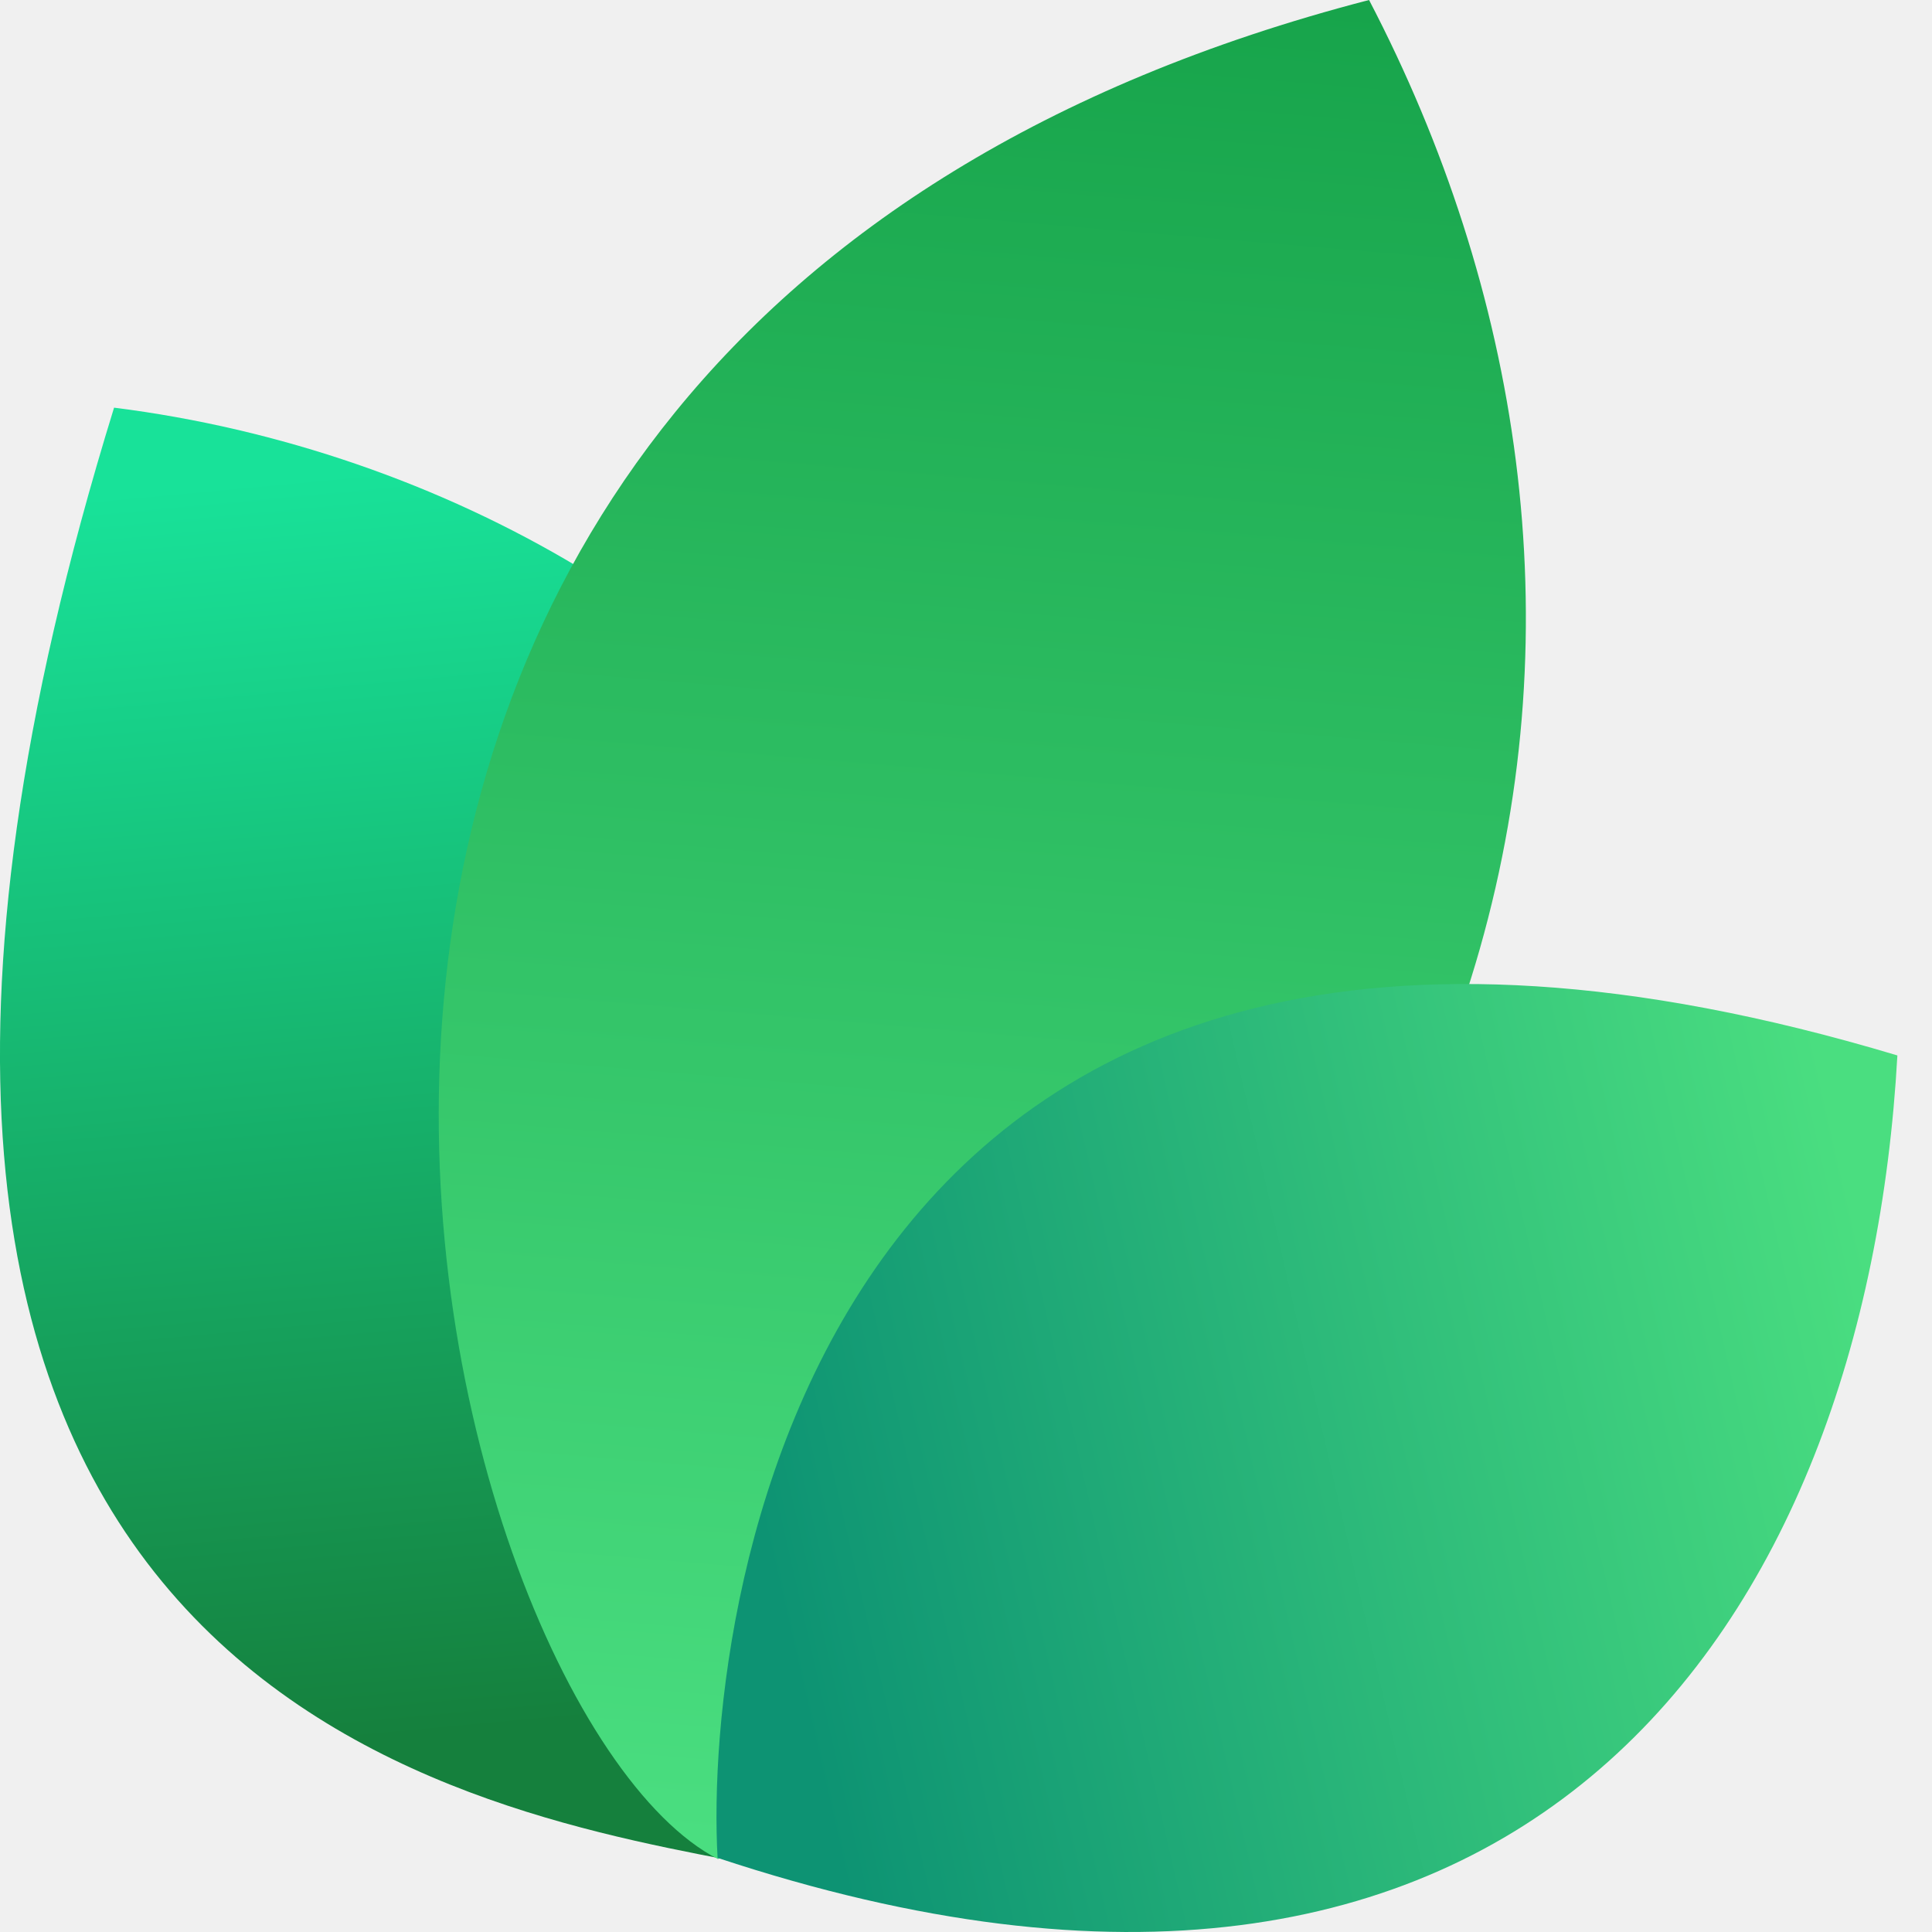
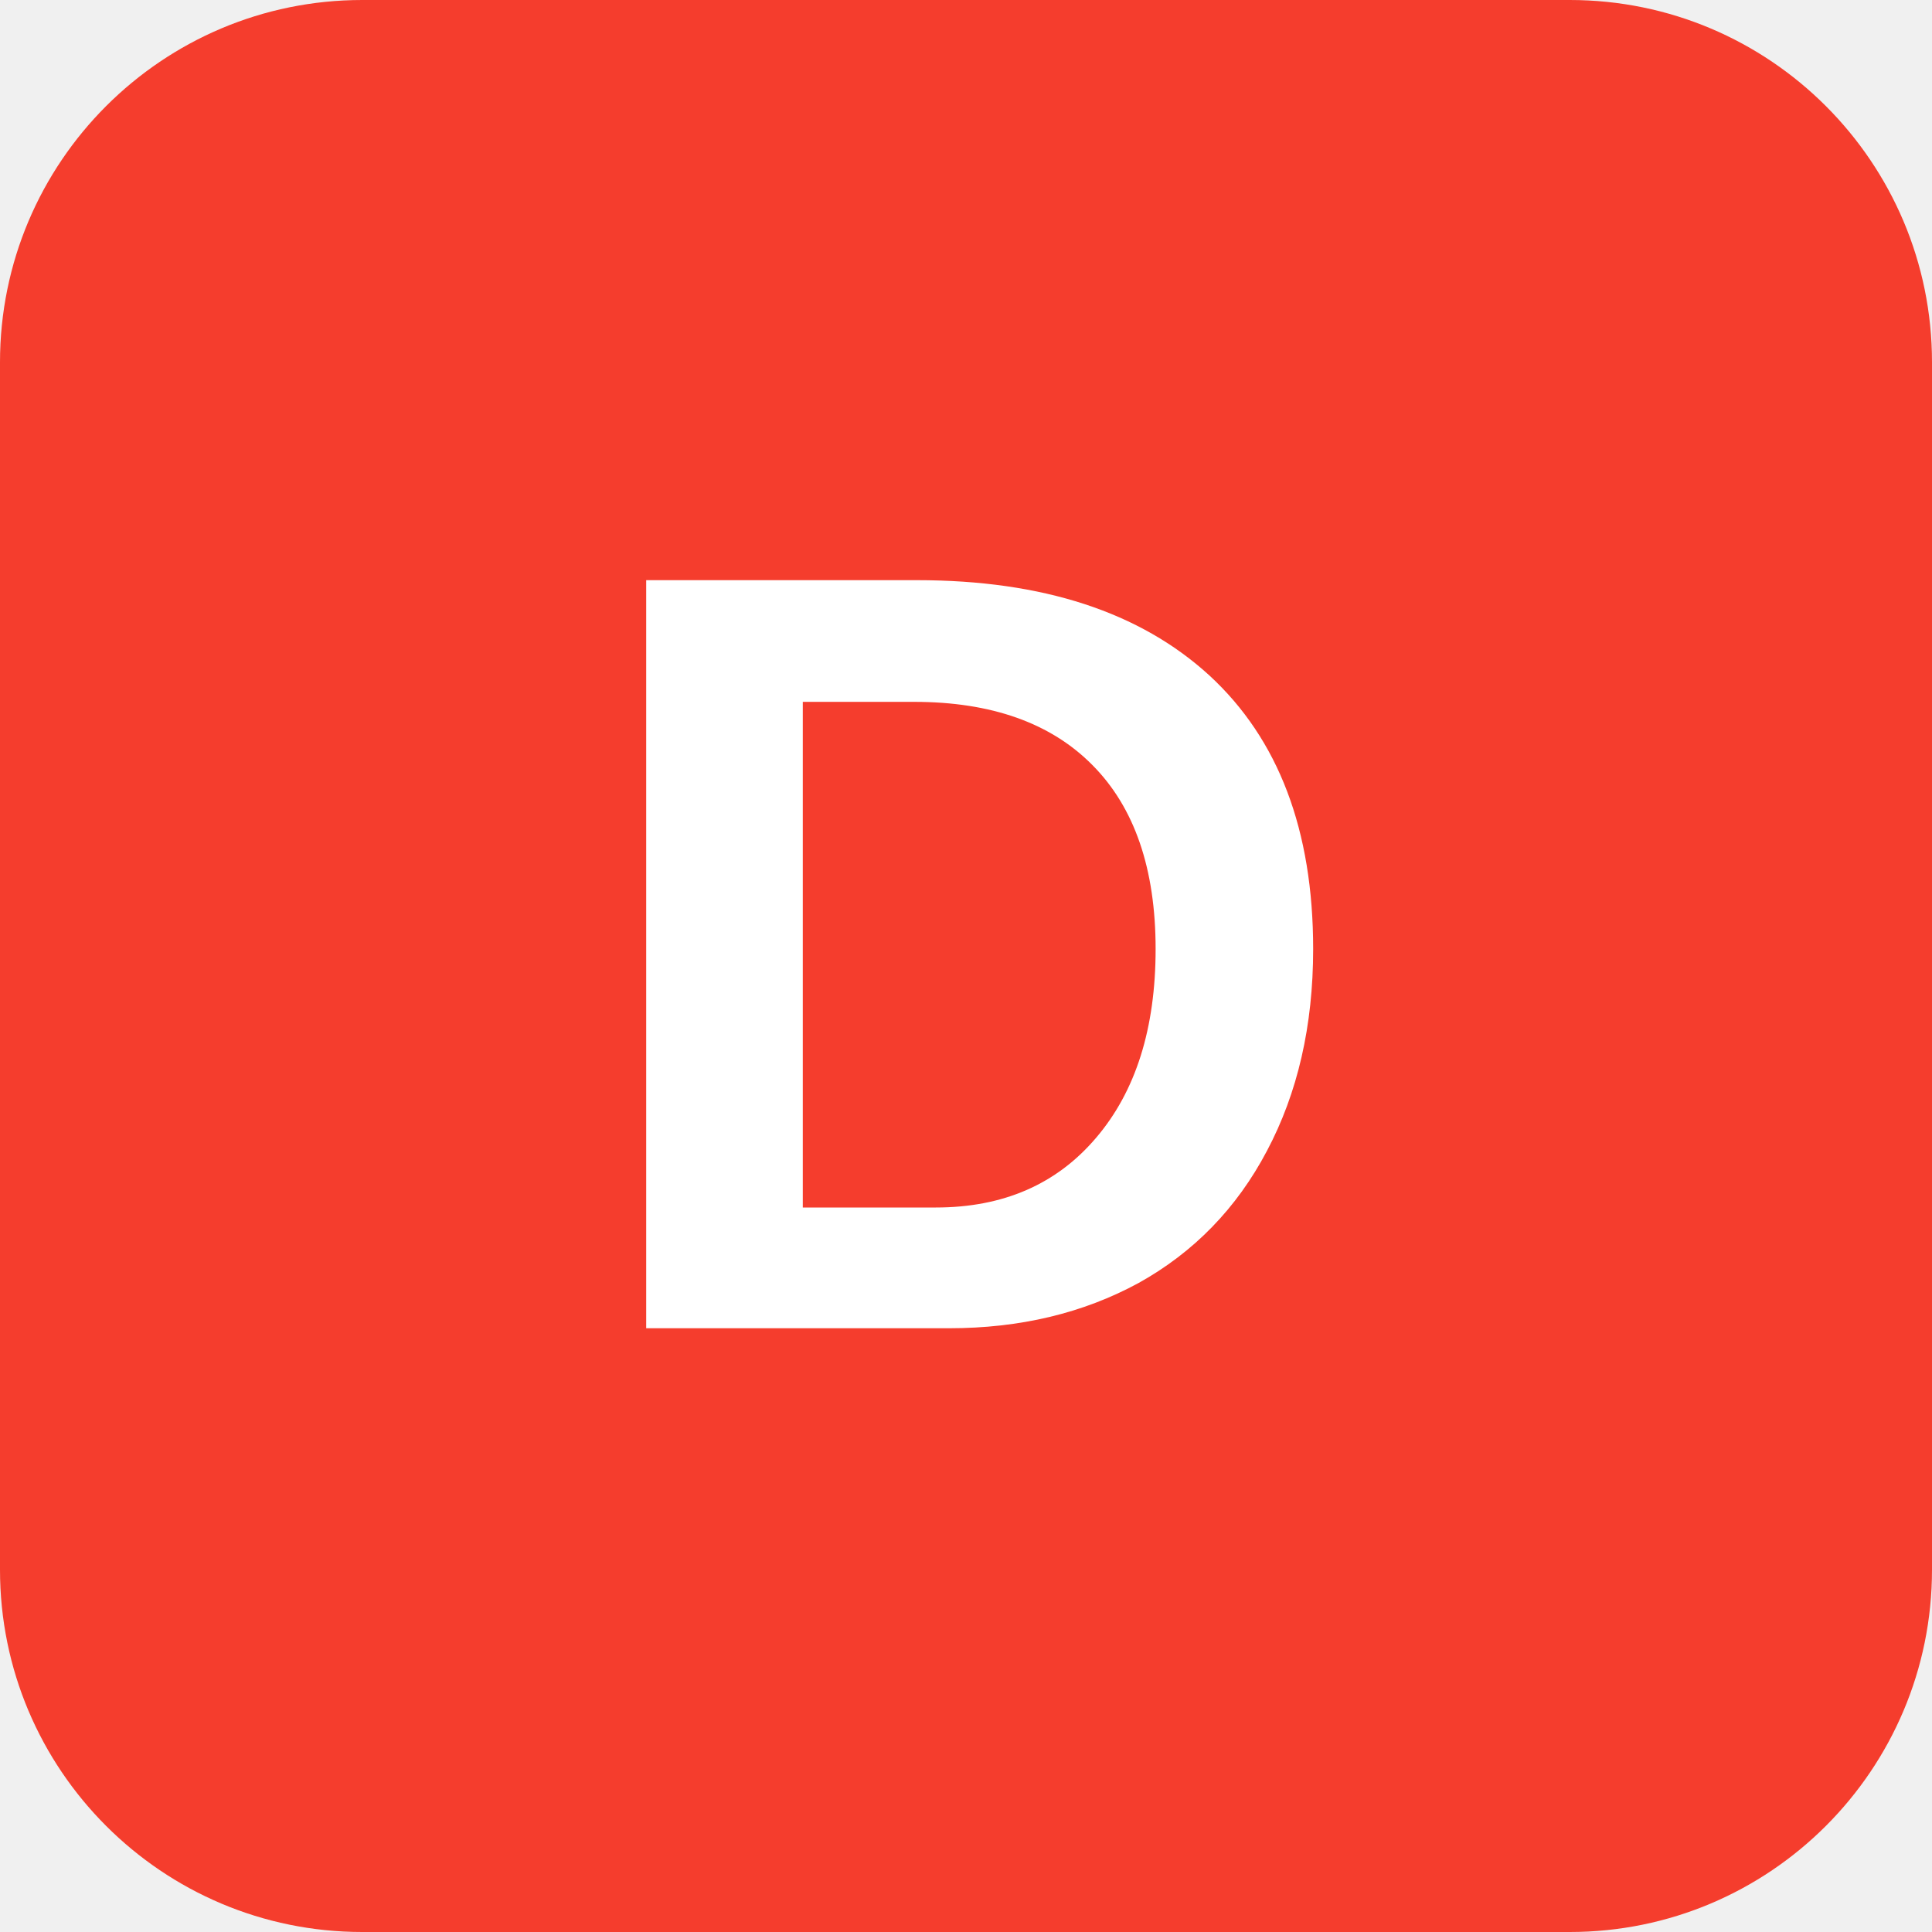
- <svg xmlns="http://www.w3.org/2000/svg" width="24" height="24" viewBox="0 0 24 24" fill="none">
-   <path d="M9.061 23.108C5.268 22.377 -3.391 20.627 1.417 5.064C9.634 6.099 16.973 14.064 9.061 23.108Z" fill="url(#paint0_linear_17557_2021)" />
-   <path d="M8.919 23.094C5.276 21.222 0.784 4.209 17.007 0C20.757 7.193 19.621 16.545 8.919 23.094Z" fill="url(#paint1_linear_17557_2021)" />
-   <path d="M8.914 23.079C8.735 19.882 10.159 9.085 23.57 13.111C23.181 20.123 18.984 26.418 8.914 23.079Z" fill="url(#paint2_linear_17557_2021)" />
-   <defs>
-     <linearGradient id="paint0_linear_17557_2021" x1="3.776" y1="5.916" x2="5.232" y2="21.559" gradientUnits="userSpaceOnUse">
-       <stop stop-color="#18E299" />
-       <stop offset="1" stop-color="#15803D" />
-     </linearGradient>
-     <linearGradient id="paint1_linear_17557_2021" x1="12.171" y1="-0.718" x2="10.19" y2="22.983" gradientUnits="userSpaceOnUse">
-       <stop stop-color="#16A34A" />
-       <stop offset="1" stop-color="#4ADE80" />
-     </linearGradient>
-     <linearGradient id="paint2_linear_17557_2021" x1="23.133" y1="15.353" x2="9.338" y2="18.52" gradientUnits="userSpaceOnUse">
-       <stop stop-color="#4ADE80" />
-       <stop offset="1" stop-color="#0D9373" />
-     </linearGradient>
-   </defs>
+ <svg xmlns="http://www.w3.org/2000/svg" viewBox="0 0 32 32">
+   <rect fill="#F53D2D" width="32" height="32" rx="6" />
+   <text x="16" y="22" font-family="Arial, sans-serif" font-size="18" font-weight="bold" fill="white" text-anchor="middle">D</text>
</svg>
